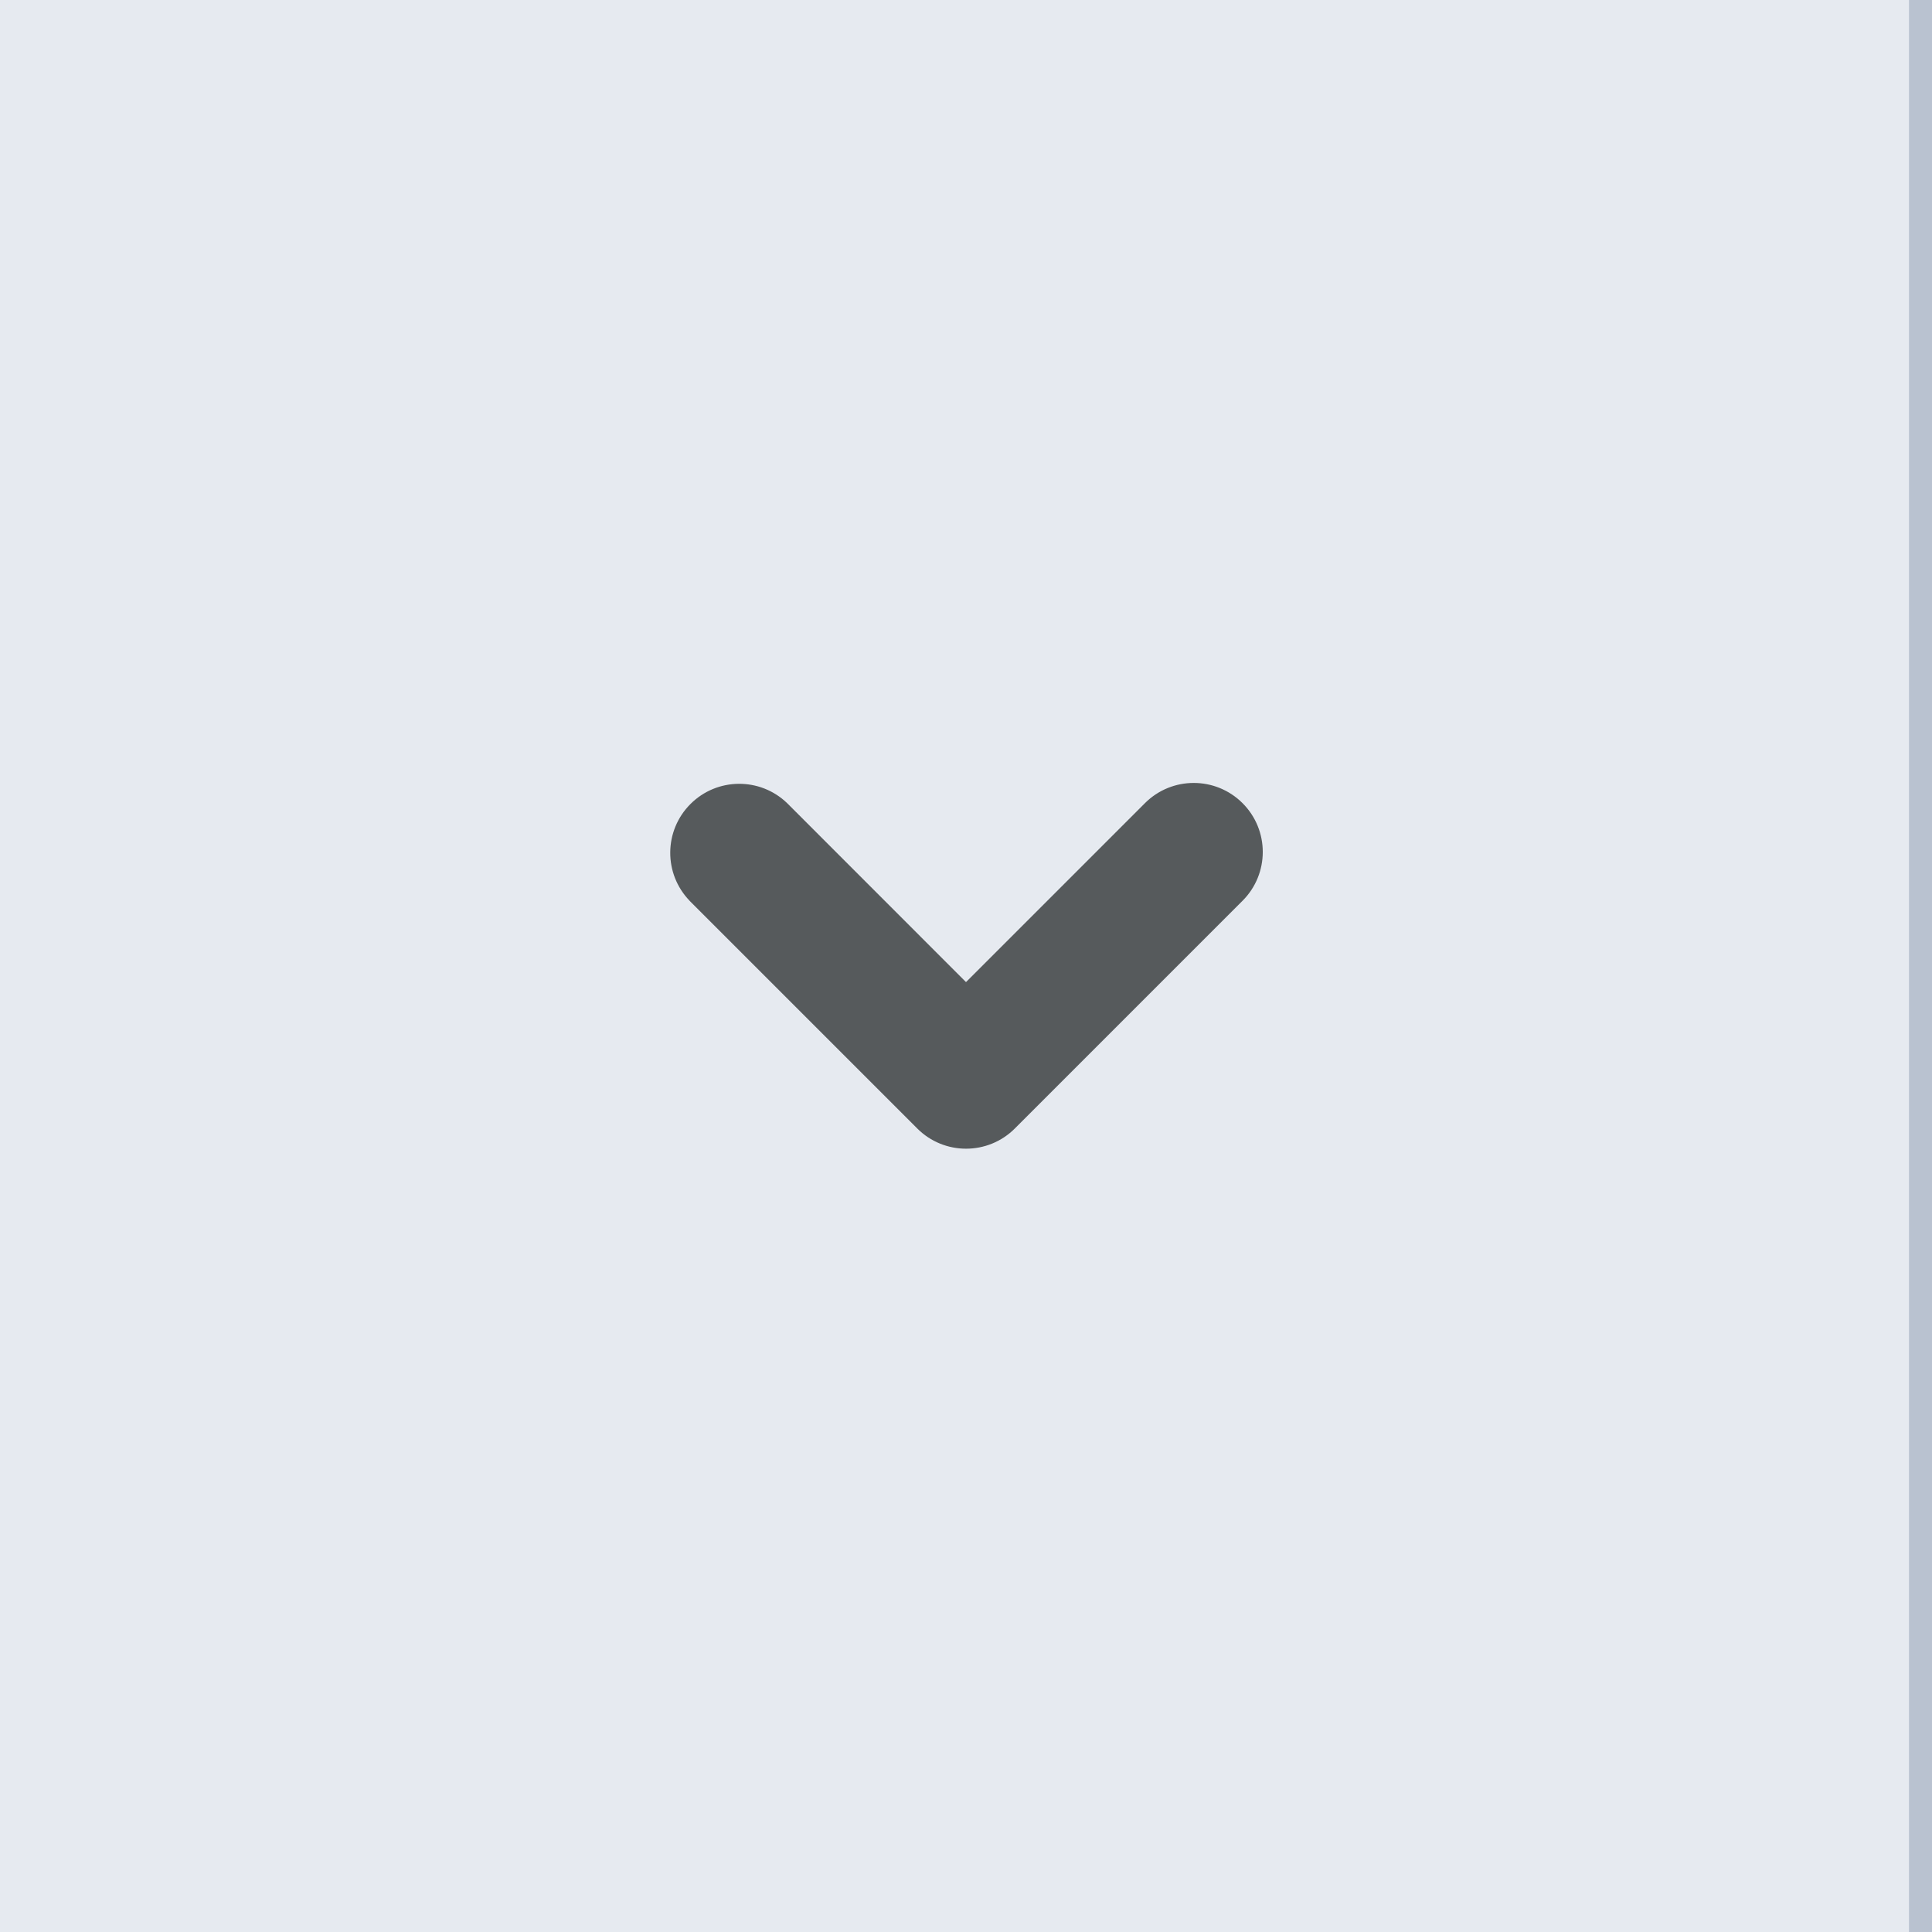
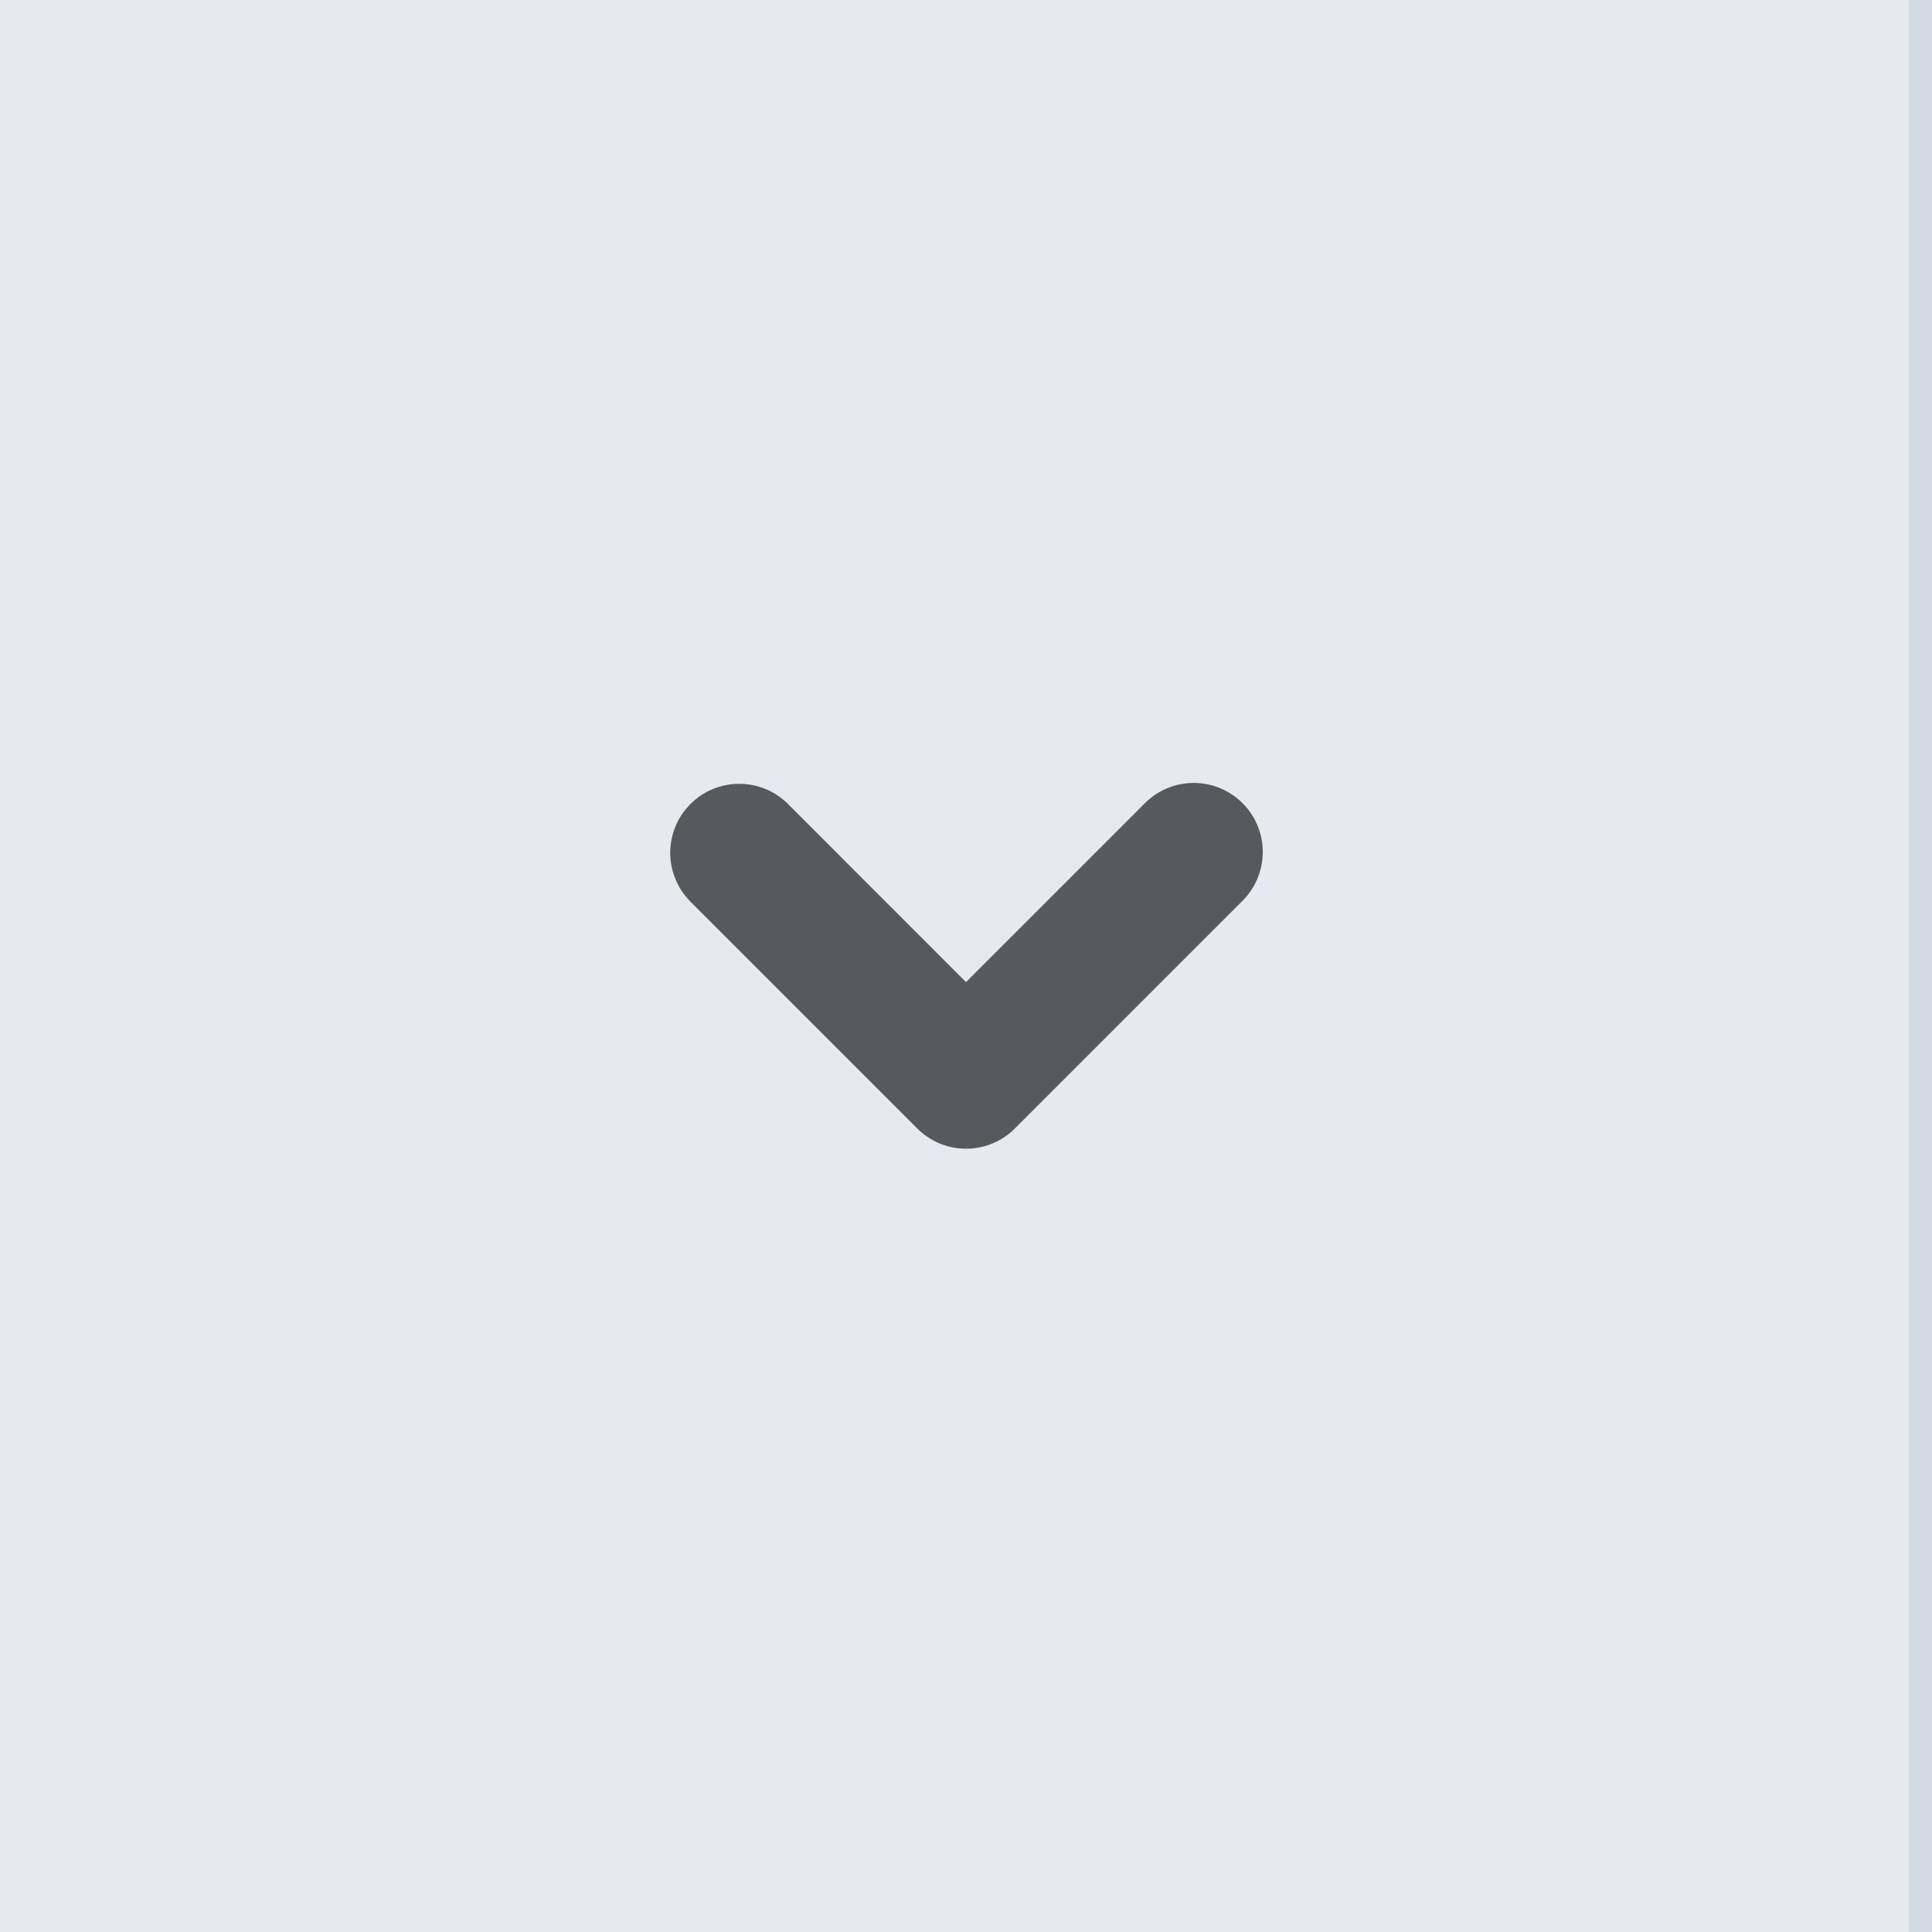
<svg xmlns="http://www.w3.org/2000/svg" width="42" height="42" viewBox="0 0 42 42">
  <path fill="#e6eaf0" d="M0 0h42v42H0z" />
-   <path stroke="#B9C2D0" d="M42 0v42" />
+   <path stroke="#d3d9e3" d="M42 0v42" />
  <path d="M14.99 19.582l4.95 4.95a1.5 1.5 0 0 0 2.122 0l4.95-4.95a1.5 1.5 0 0 0-2.122-2.122L21 21.35l-3.888-3.89a1.5 1.5 0 0 0-2.12 2.122z" fill="#565A5C" />
</svg>
